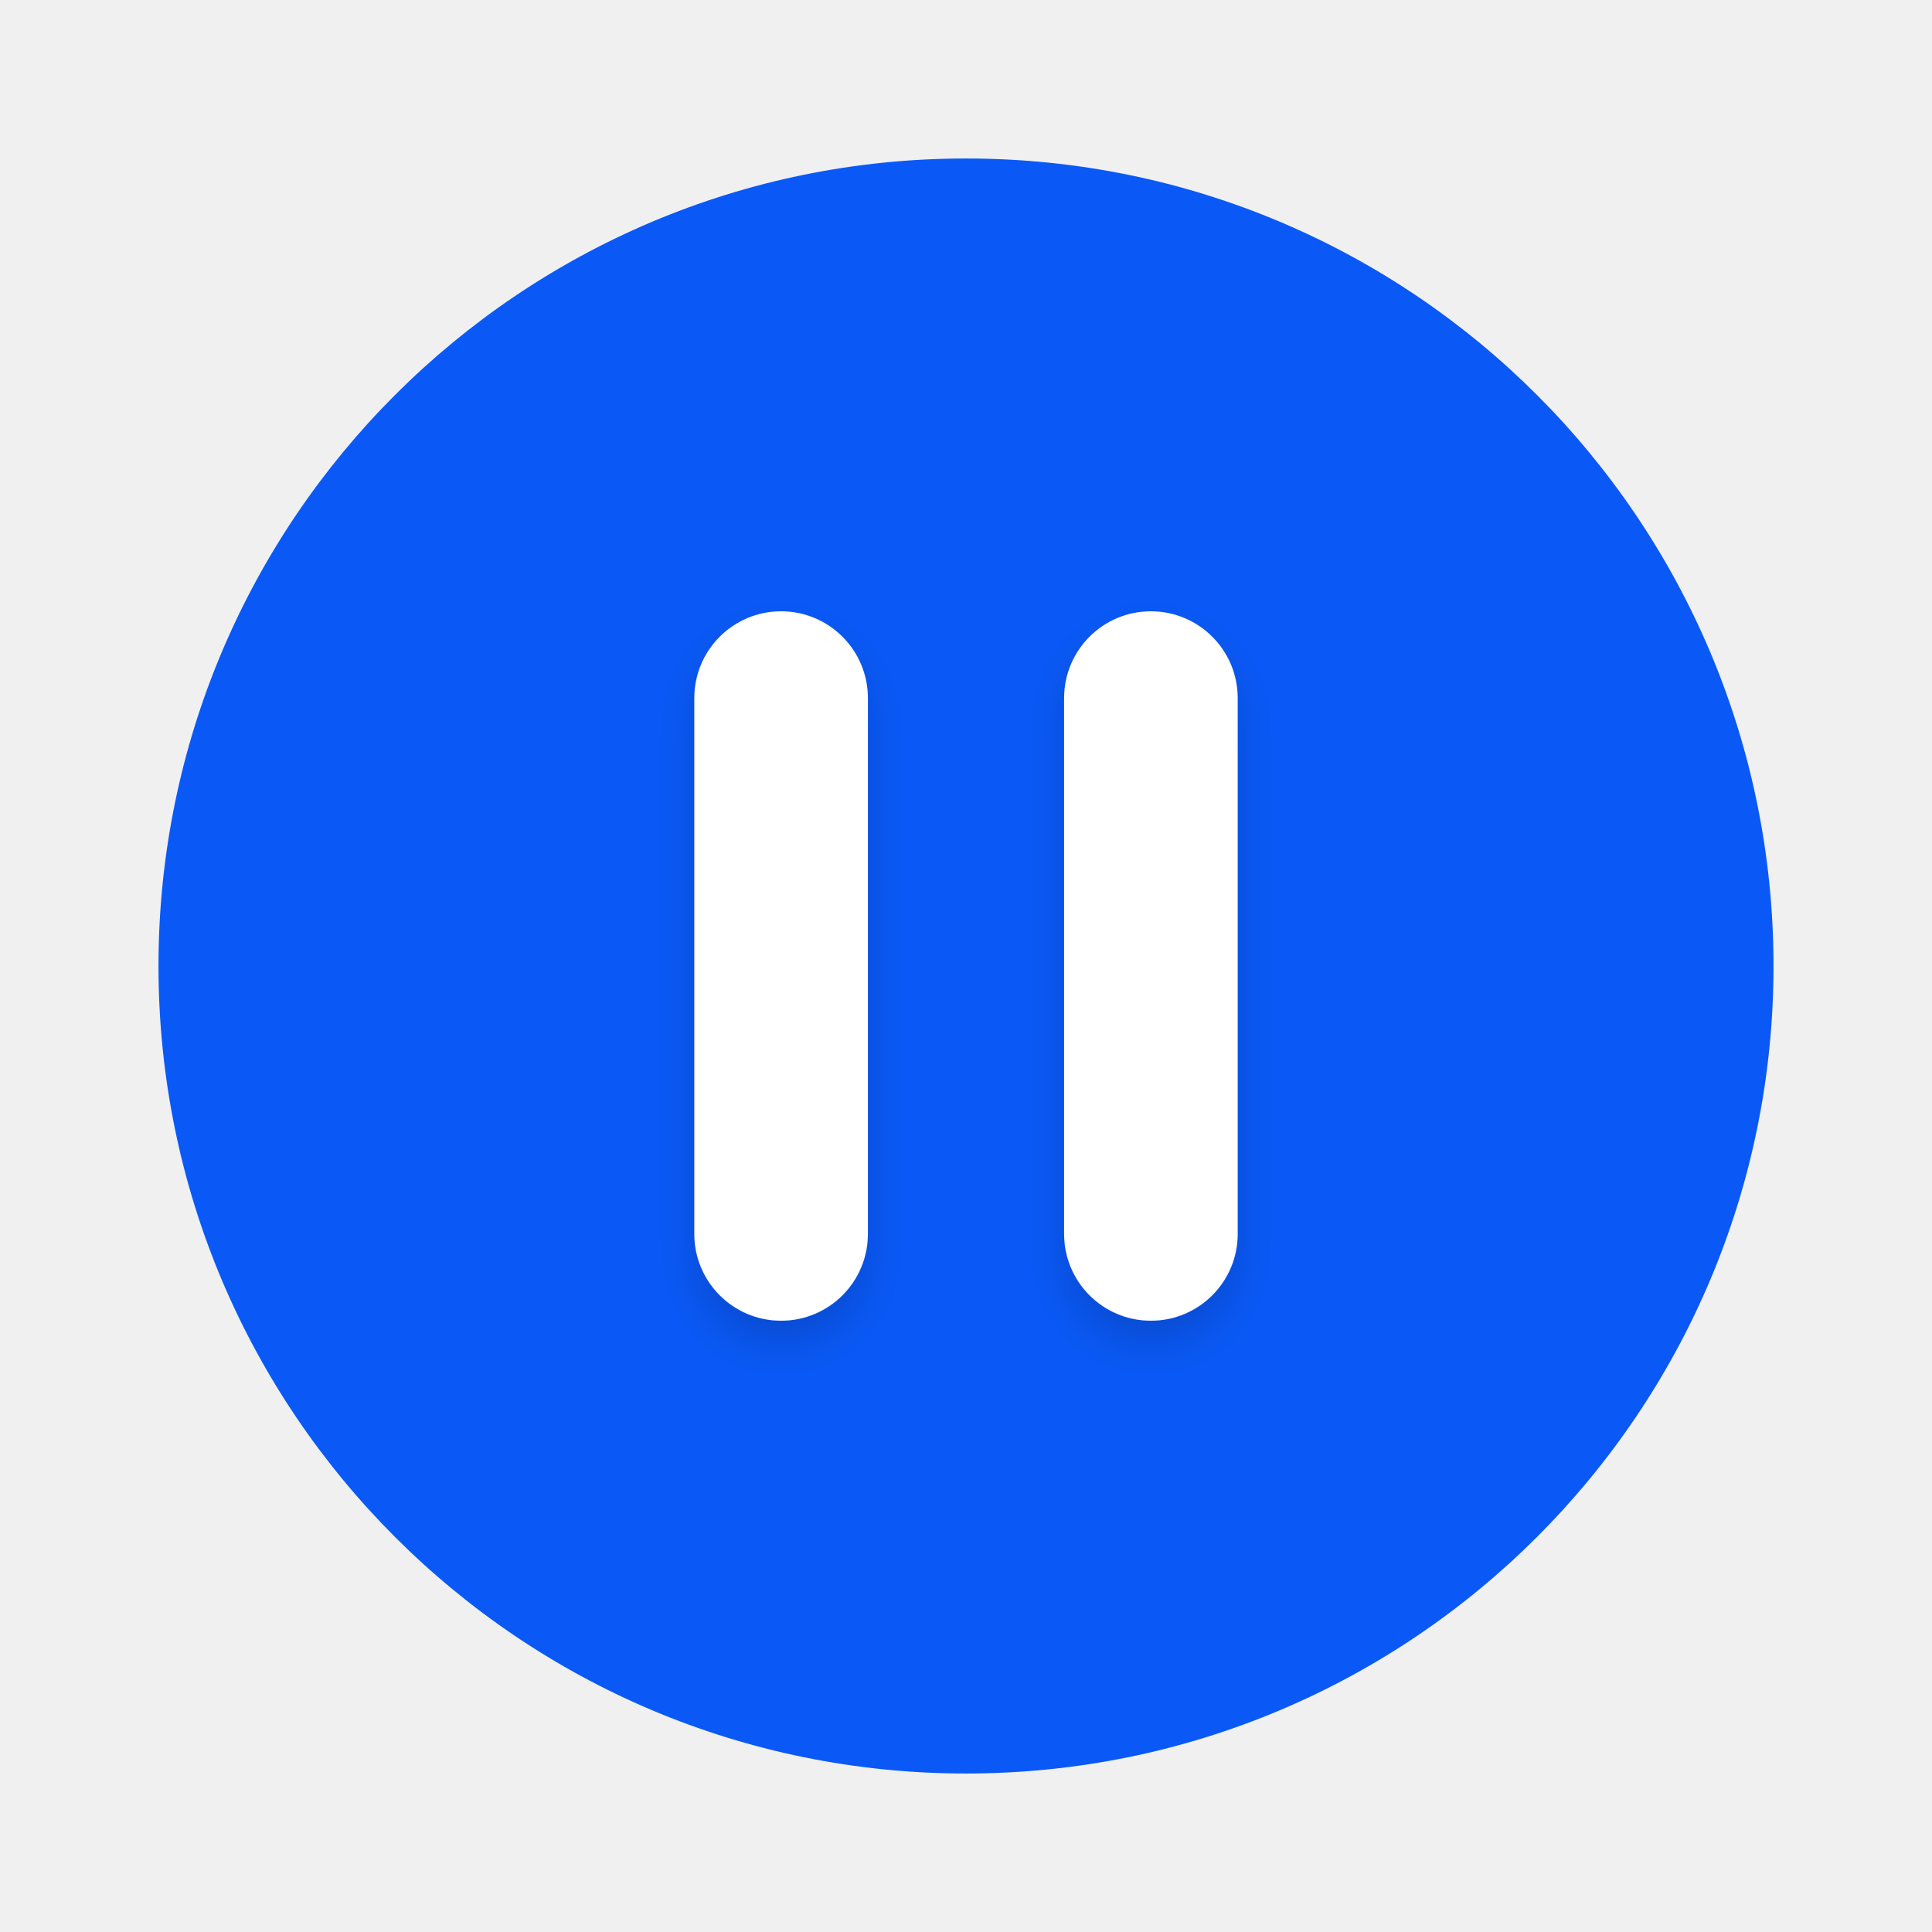
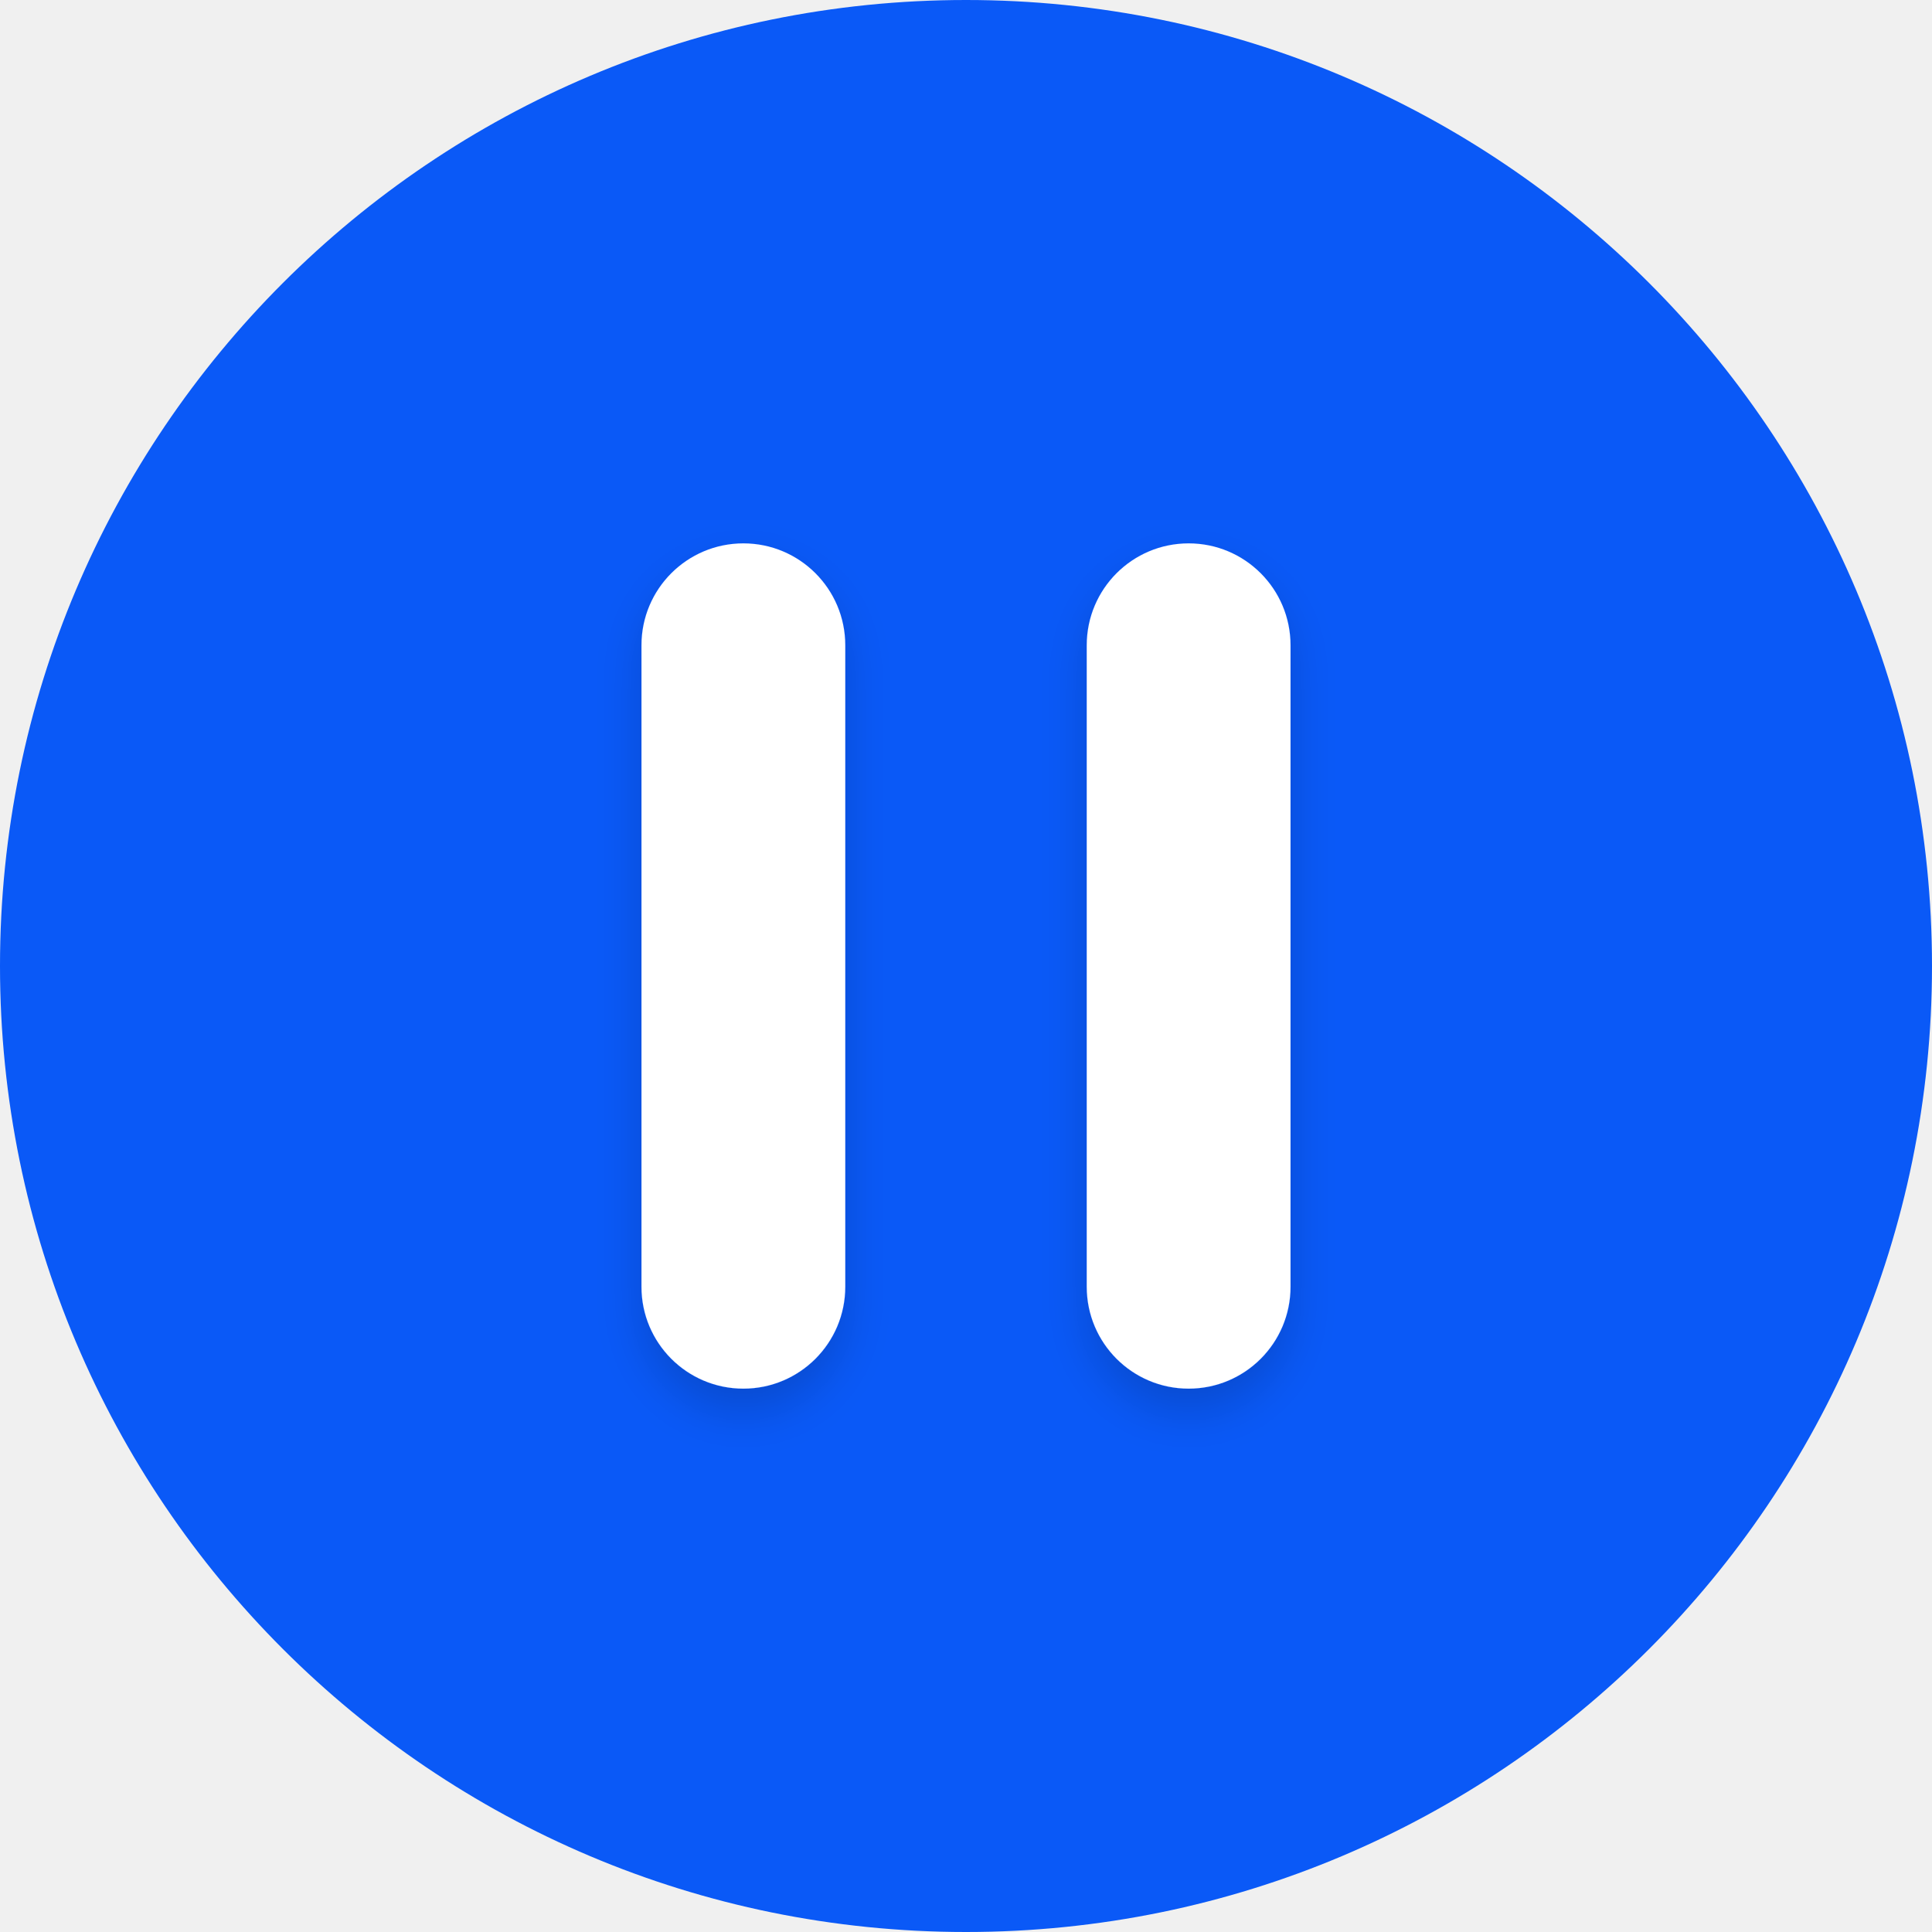
<svg xmlns="http://www.w3.org/2000/svg" width="256" height="256" viewBox="0 0 256 256">
  <defs>
    <style>.a{clip-path:url(#f);}.b{fill:#0a59f7;}.c{fill:#fff;}.d{filter:url(#c);}.e{filter:url(#a);}</style>
-     <filter id="a" x="83" y="75" width="41" height="112" filterUnits="userSpaceOnUse">
+     <filter id="a" x="76" y="66" width="45" height="130" filterUnits="userSpaceOnUse">
      <feOffset dy="3" input="SourceAlpha" />
      <feGaussianBlur stdDeviation="3" result="b" />
      <feFlood flood-opacity="0.161" />
      <feComposite operator="in" in2="b" />
      <feComposite in="SourceGraphic" />
    </filter>
-     <filter id="c" x="132" y="75" width="41" height="112" filterUnits="userSpaceOnUse">
+     <filter id="c" x="135" y="66" width="45" height="130" filterUnits="userSpaceOnUse">
      <feOffset dy="3" input="SourceAlpha" />
      <feGaussianBlur stdDeviation="3" result="d" />
      <feFlood flood-opacity="0.161" />
      <feComposite operator="in" in2="d" />
      <feComposite in="SourceGraphic" />
    </filter>
    <clipPath id="f">
      <rect width="256" height="256" />
    </clipPath>
  </defs>
  <g id="e" class="a">
-     <rect class="b" width="214" height="214" rx="107" transform="translate(21 21)" />
+     <rect class="b" width="256" height="256" rx="128" />
    <g class="e" transform="matrix(1, 0, 0, 1, 0, 0)">
-       <rect class="c" width="23" height="94" rx="11.5" transform="translate(92 81)" />
+       <rect class="c" width="27" height="112" rx="13.5" transform="translate(85 72)" />
    </g>
    <g class="d" transform="matrix(1, 0, 0, 1, 0, 0)">
-       <rect class="c" width="23" height="94" rx="11.5" transform="translate(141 81)" />
+       <rect class="c" width="27" height="112" rx="13.5" transform="translate(144 72)" />
    </g>
  </g>
</svg>
